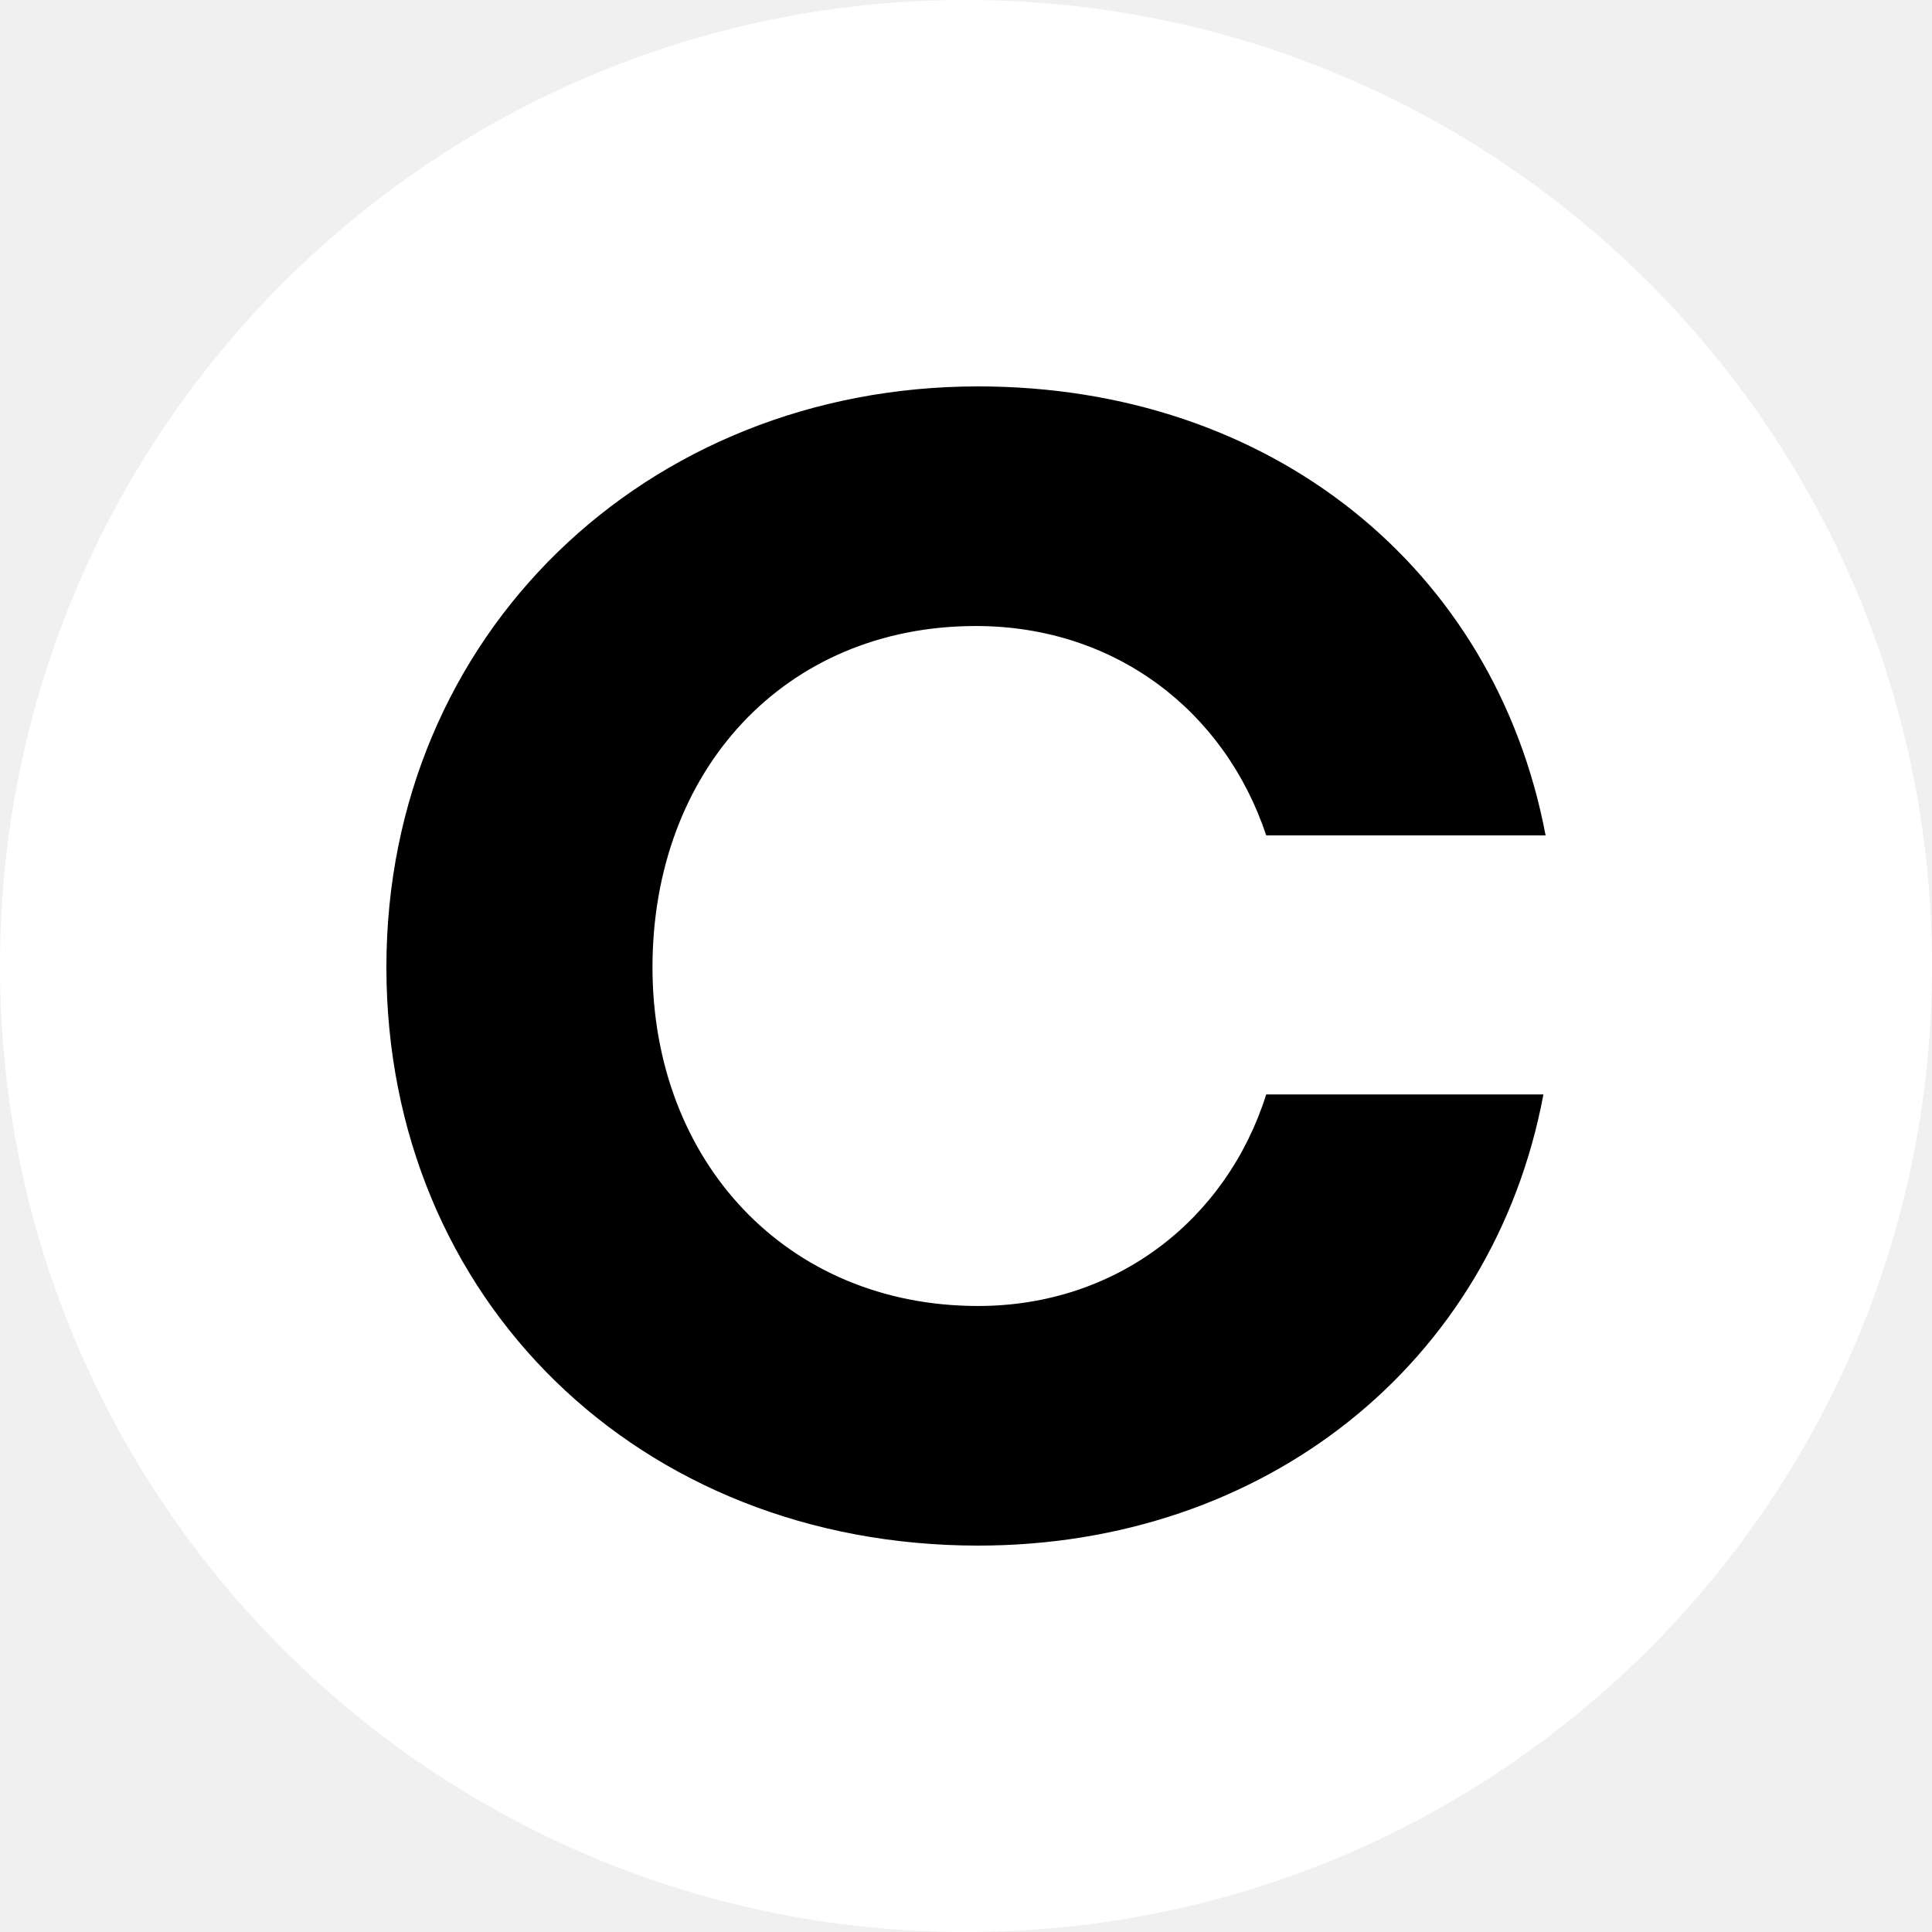
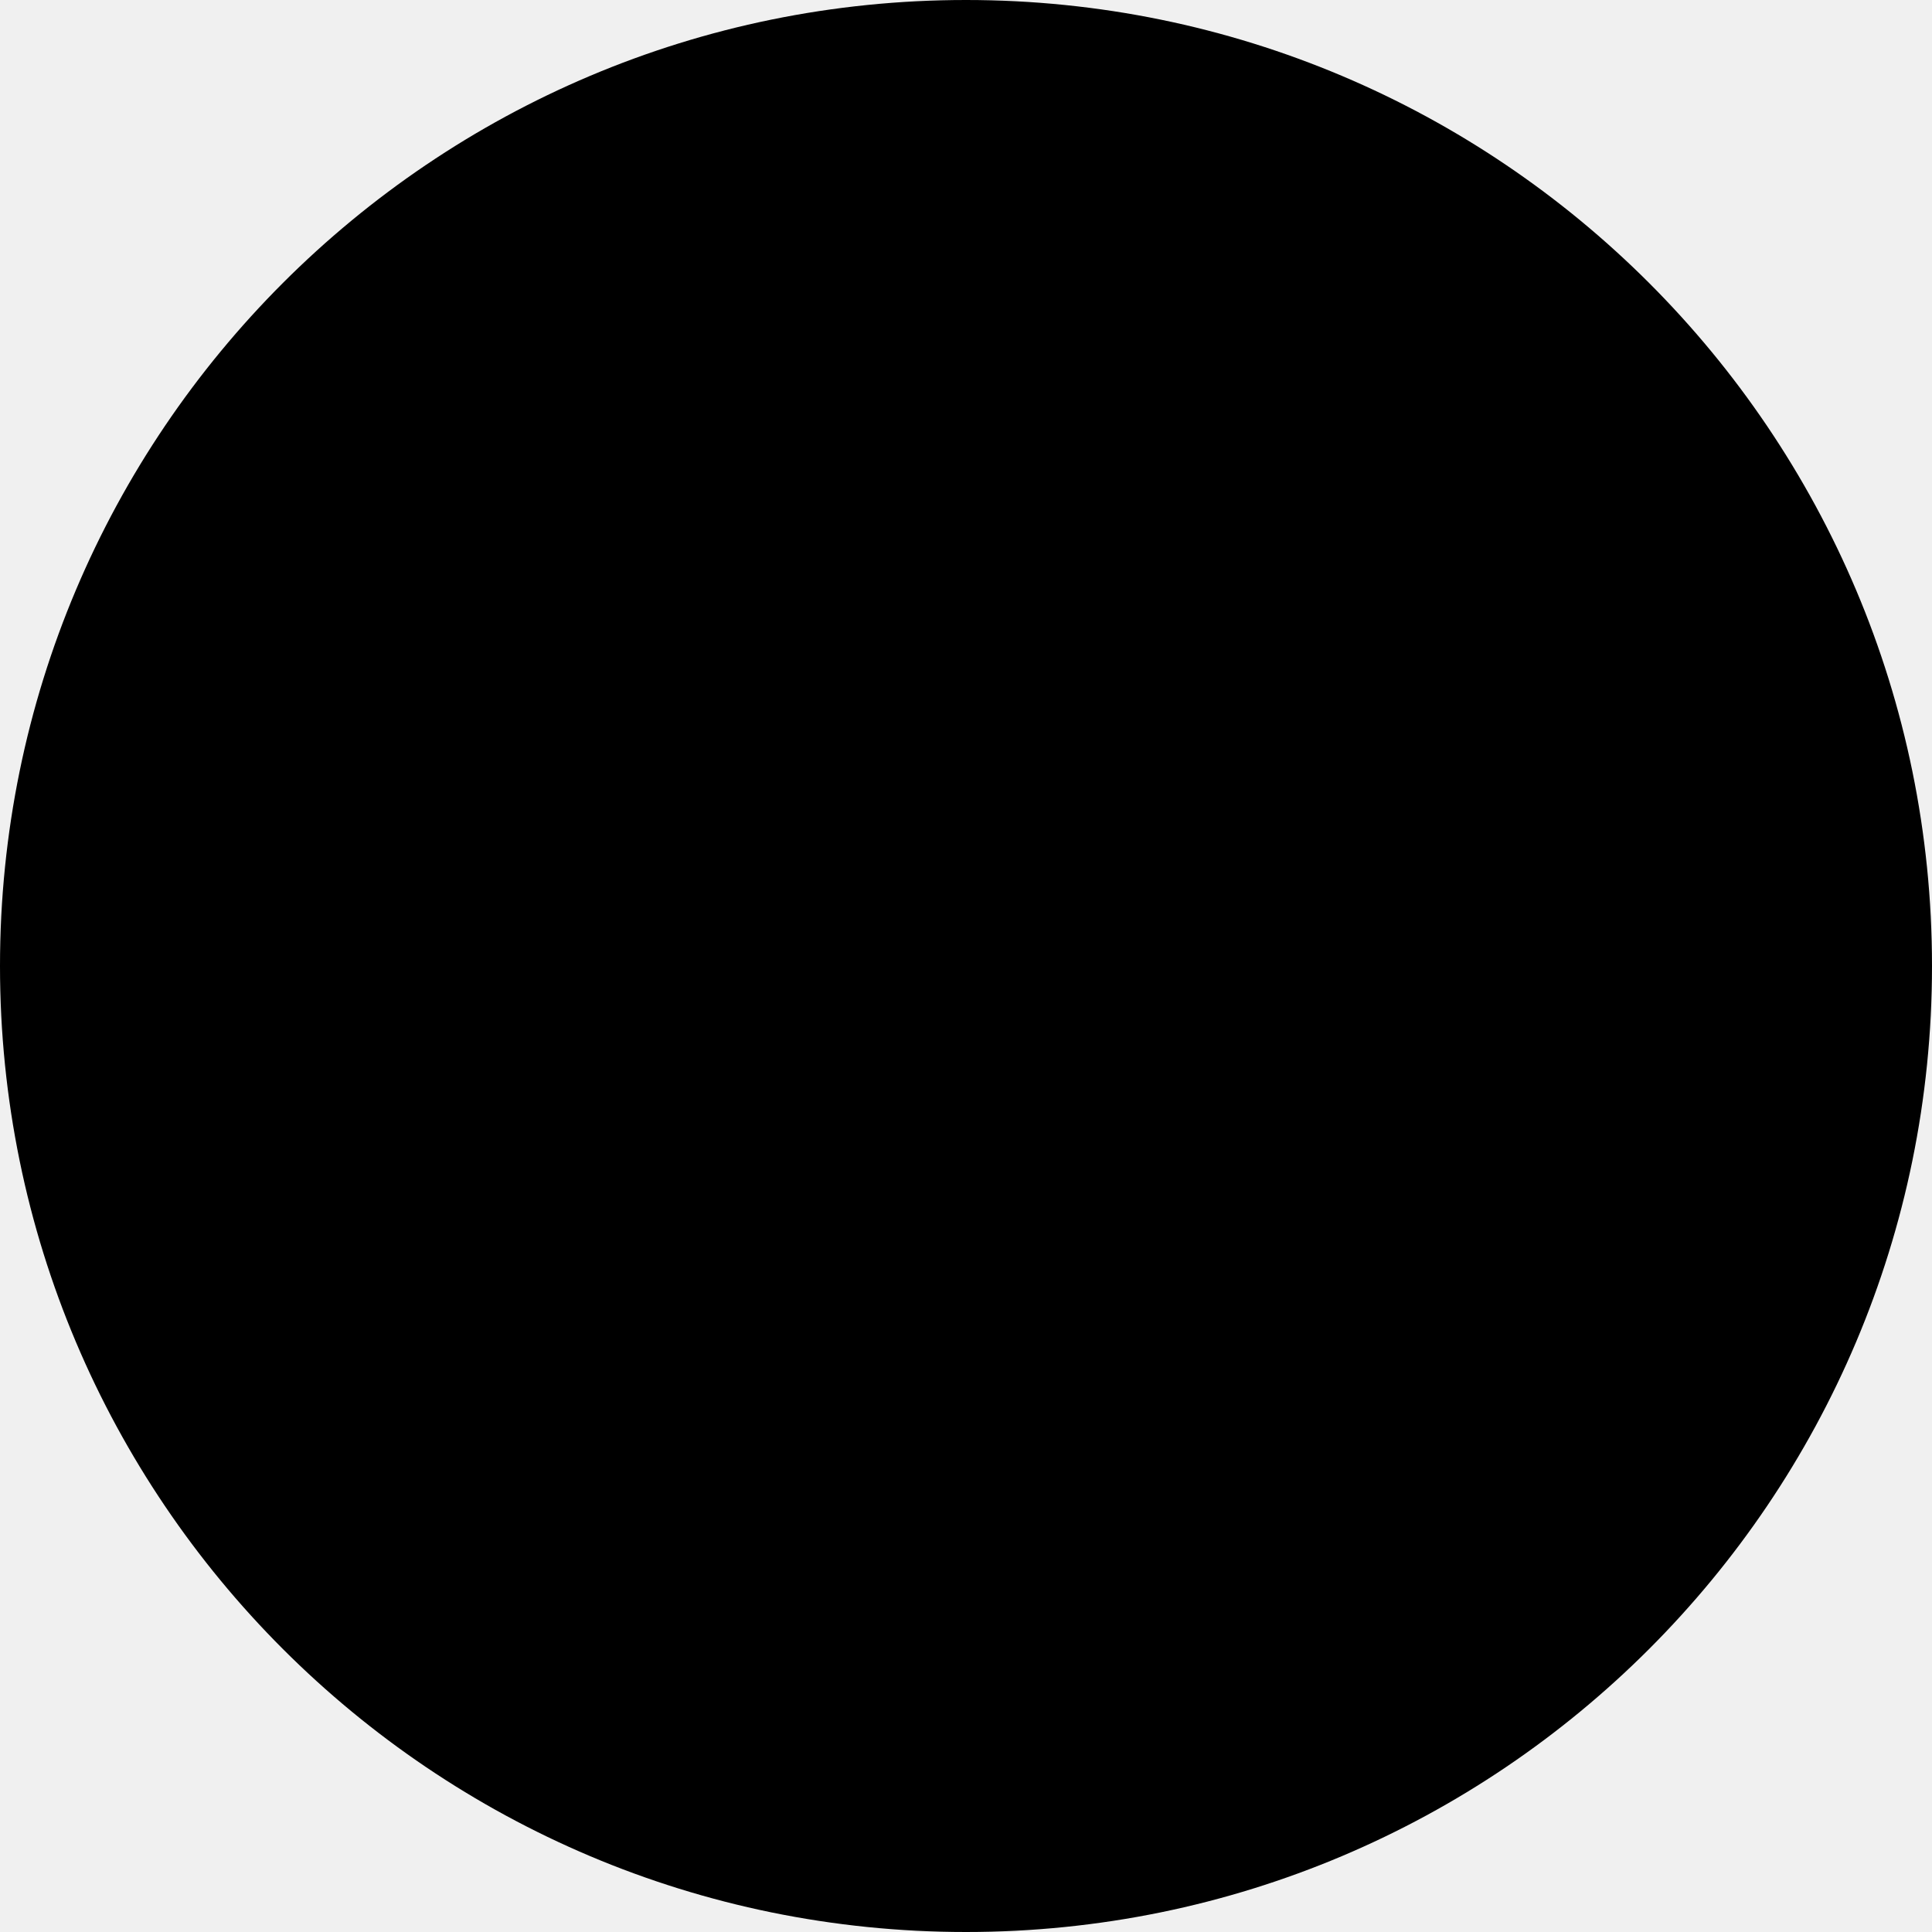
<svg xmlns="http://www.w3.org/2000/svg" width="40" height="40" viewBox="0 0 40 40" fill="none">
-   <circle cx="20" cy="20" r="20" fill="white" />
+   <circle cx="20" cy="20" r="20" fill="currentColor" />
  <path d="M20.204 12.961C23.074 12.961 25.351 14.703 26.216 17.296H32C30.952 11.754 26.307 8 20.251 8C13.374 8 8 13.14 8 20.023C8 26.906 13.238 32 20.251 32C26.171 32 30.907 28.246 31.955 22.659H26.216C25.396 25.251 23.119 27.039 20.249 27.039C16.286 27.039 13.509 24.045 13.509 20.023C13.511 15.955 16.243 12.961 20.204 12.961Z" fill="black" />
</svg>
